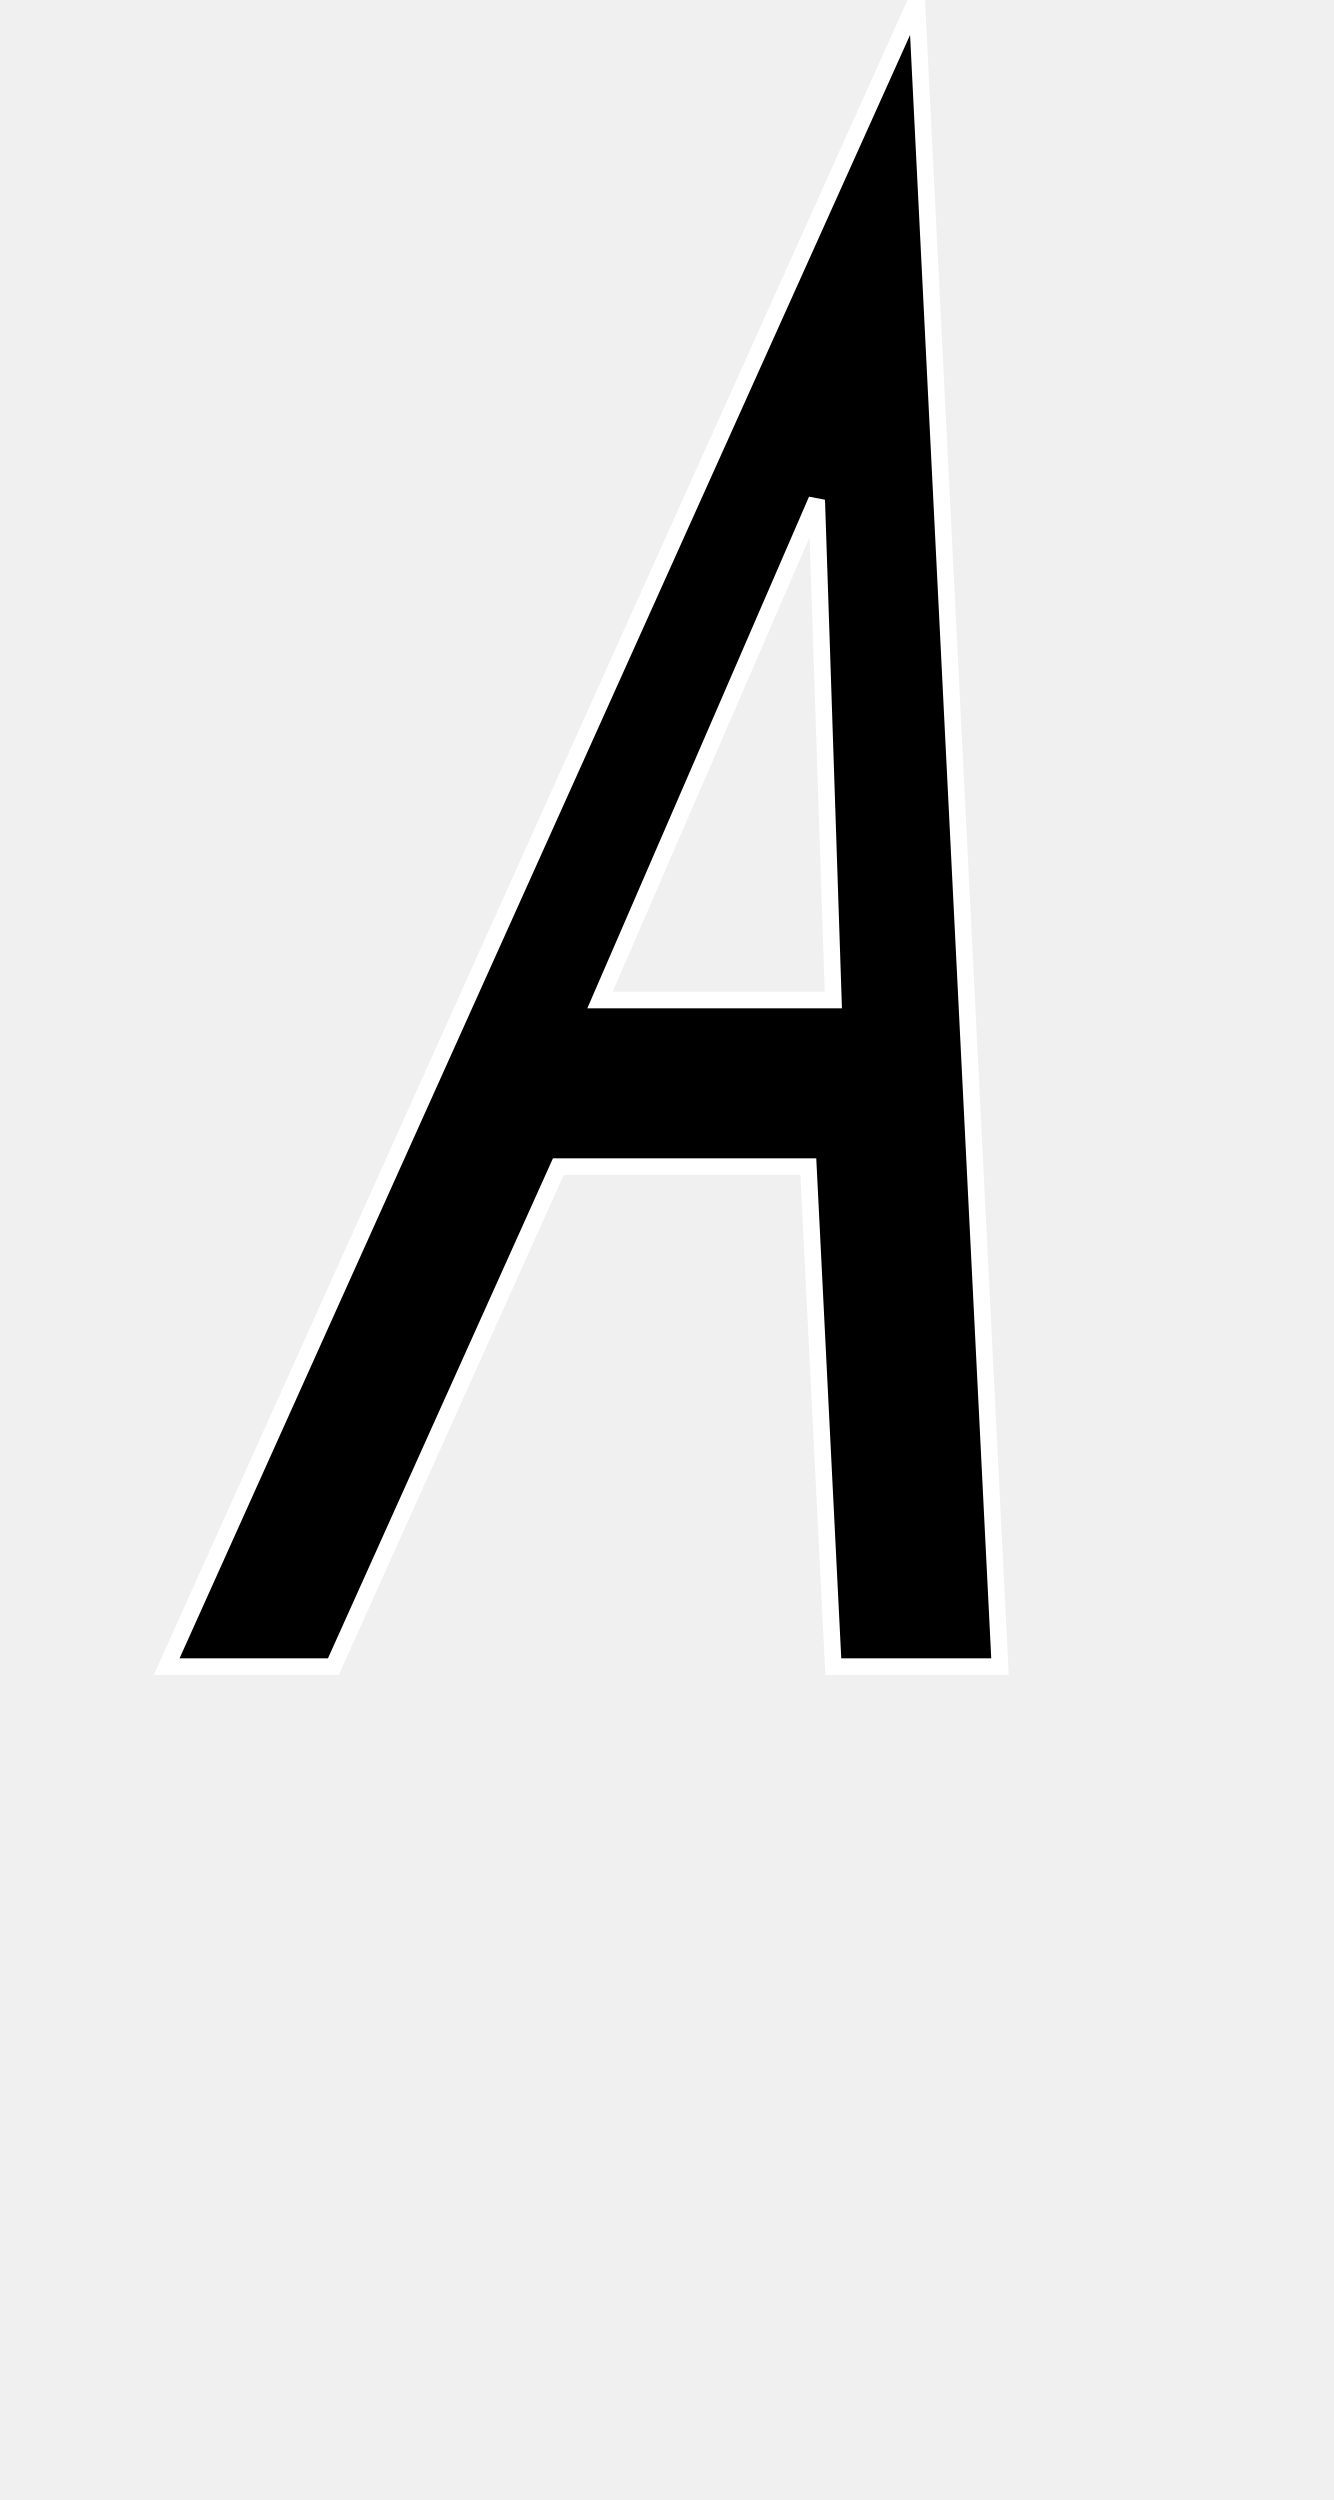
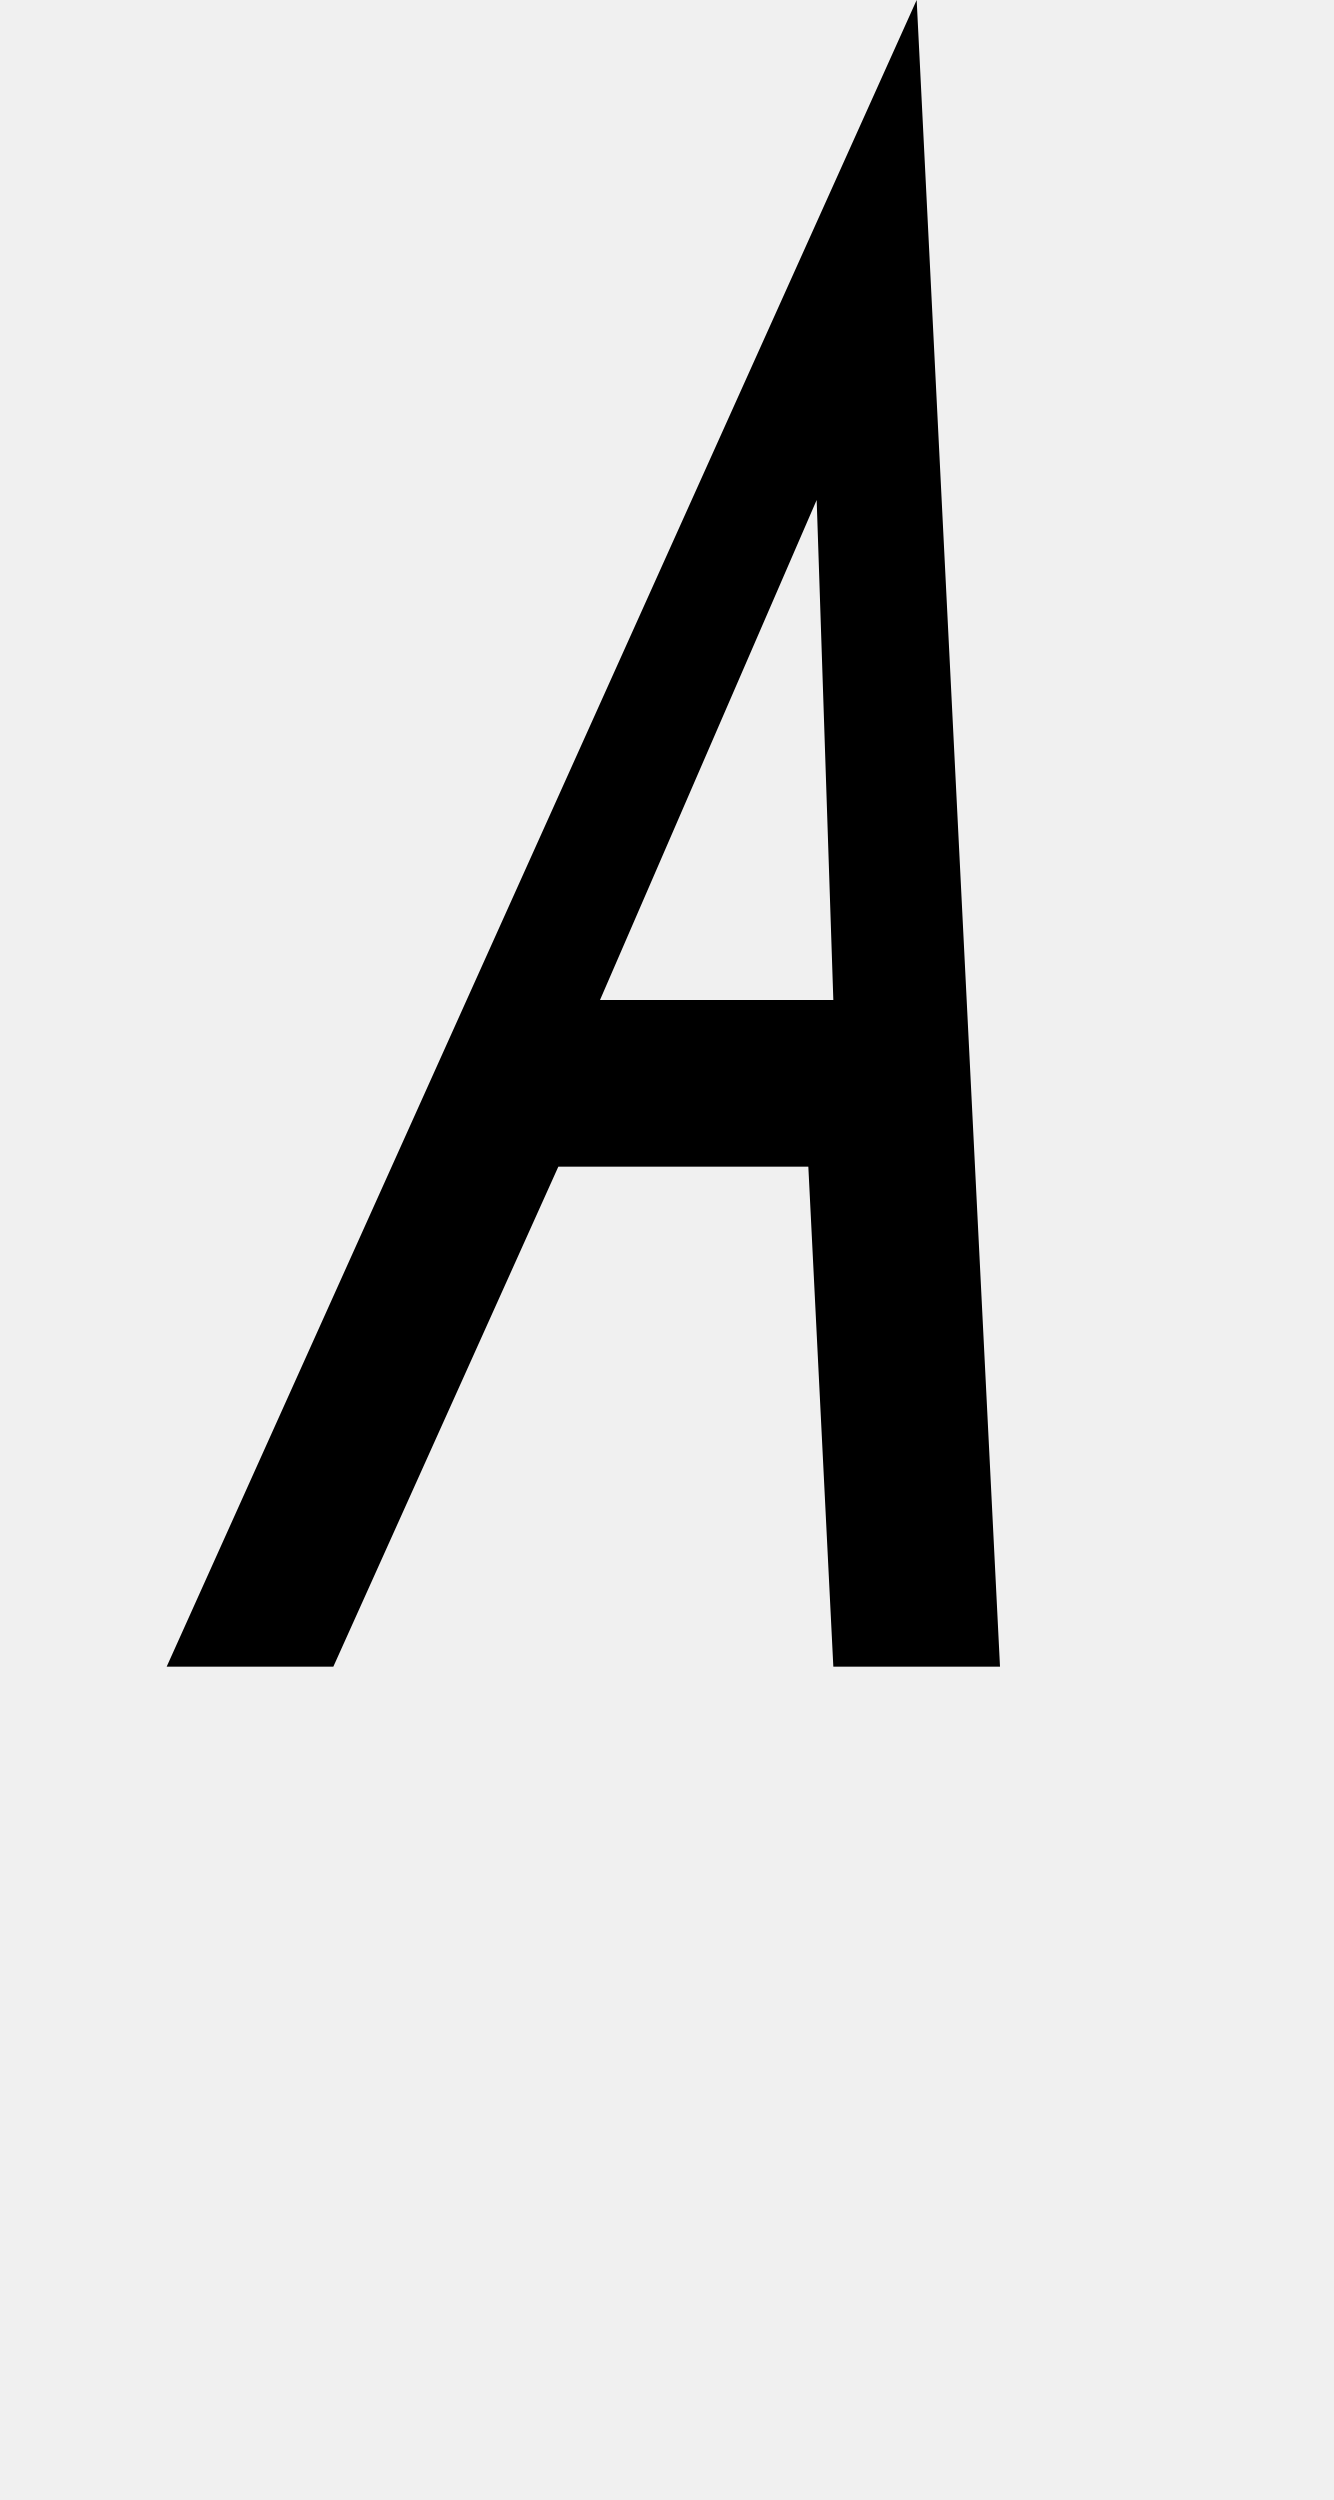
<svg xmlns="http://www.w3.org/2000/svg" viewBox="0 0 80 150" version="1.1">
-   <path d="   M 0,0   m 30,0   m 25,0   l -45,100   h 10   l 13.5,-30   h 15   l 1.5,30   h 10   l -5,-100   z   m -6,30    l -13,30   h 14   l -1,-30   z   " fill-rule="evenodd" fill="#000000" stroke="#ffffff" stroke-width="1" />
+   <path d="   M 0,0   m 30,0   m 25,0   l -45,100   h 10   l 13.5,-30   h 15   l 1.5,30   h 10   l -5,-100   z   m -6,30    l -13,30   h 14   l -1,-30   z   " fill-rule="evenodd" fill="#000000" stroke="none" />
</svg>
